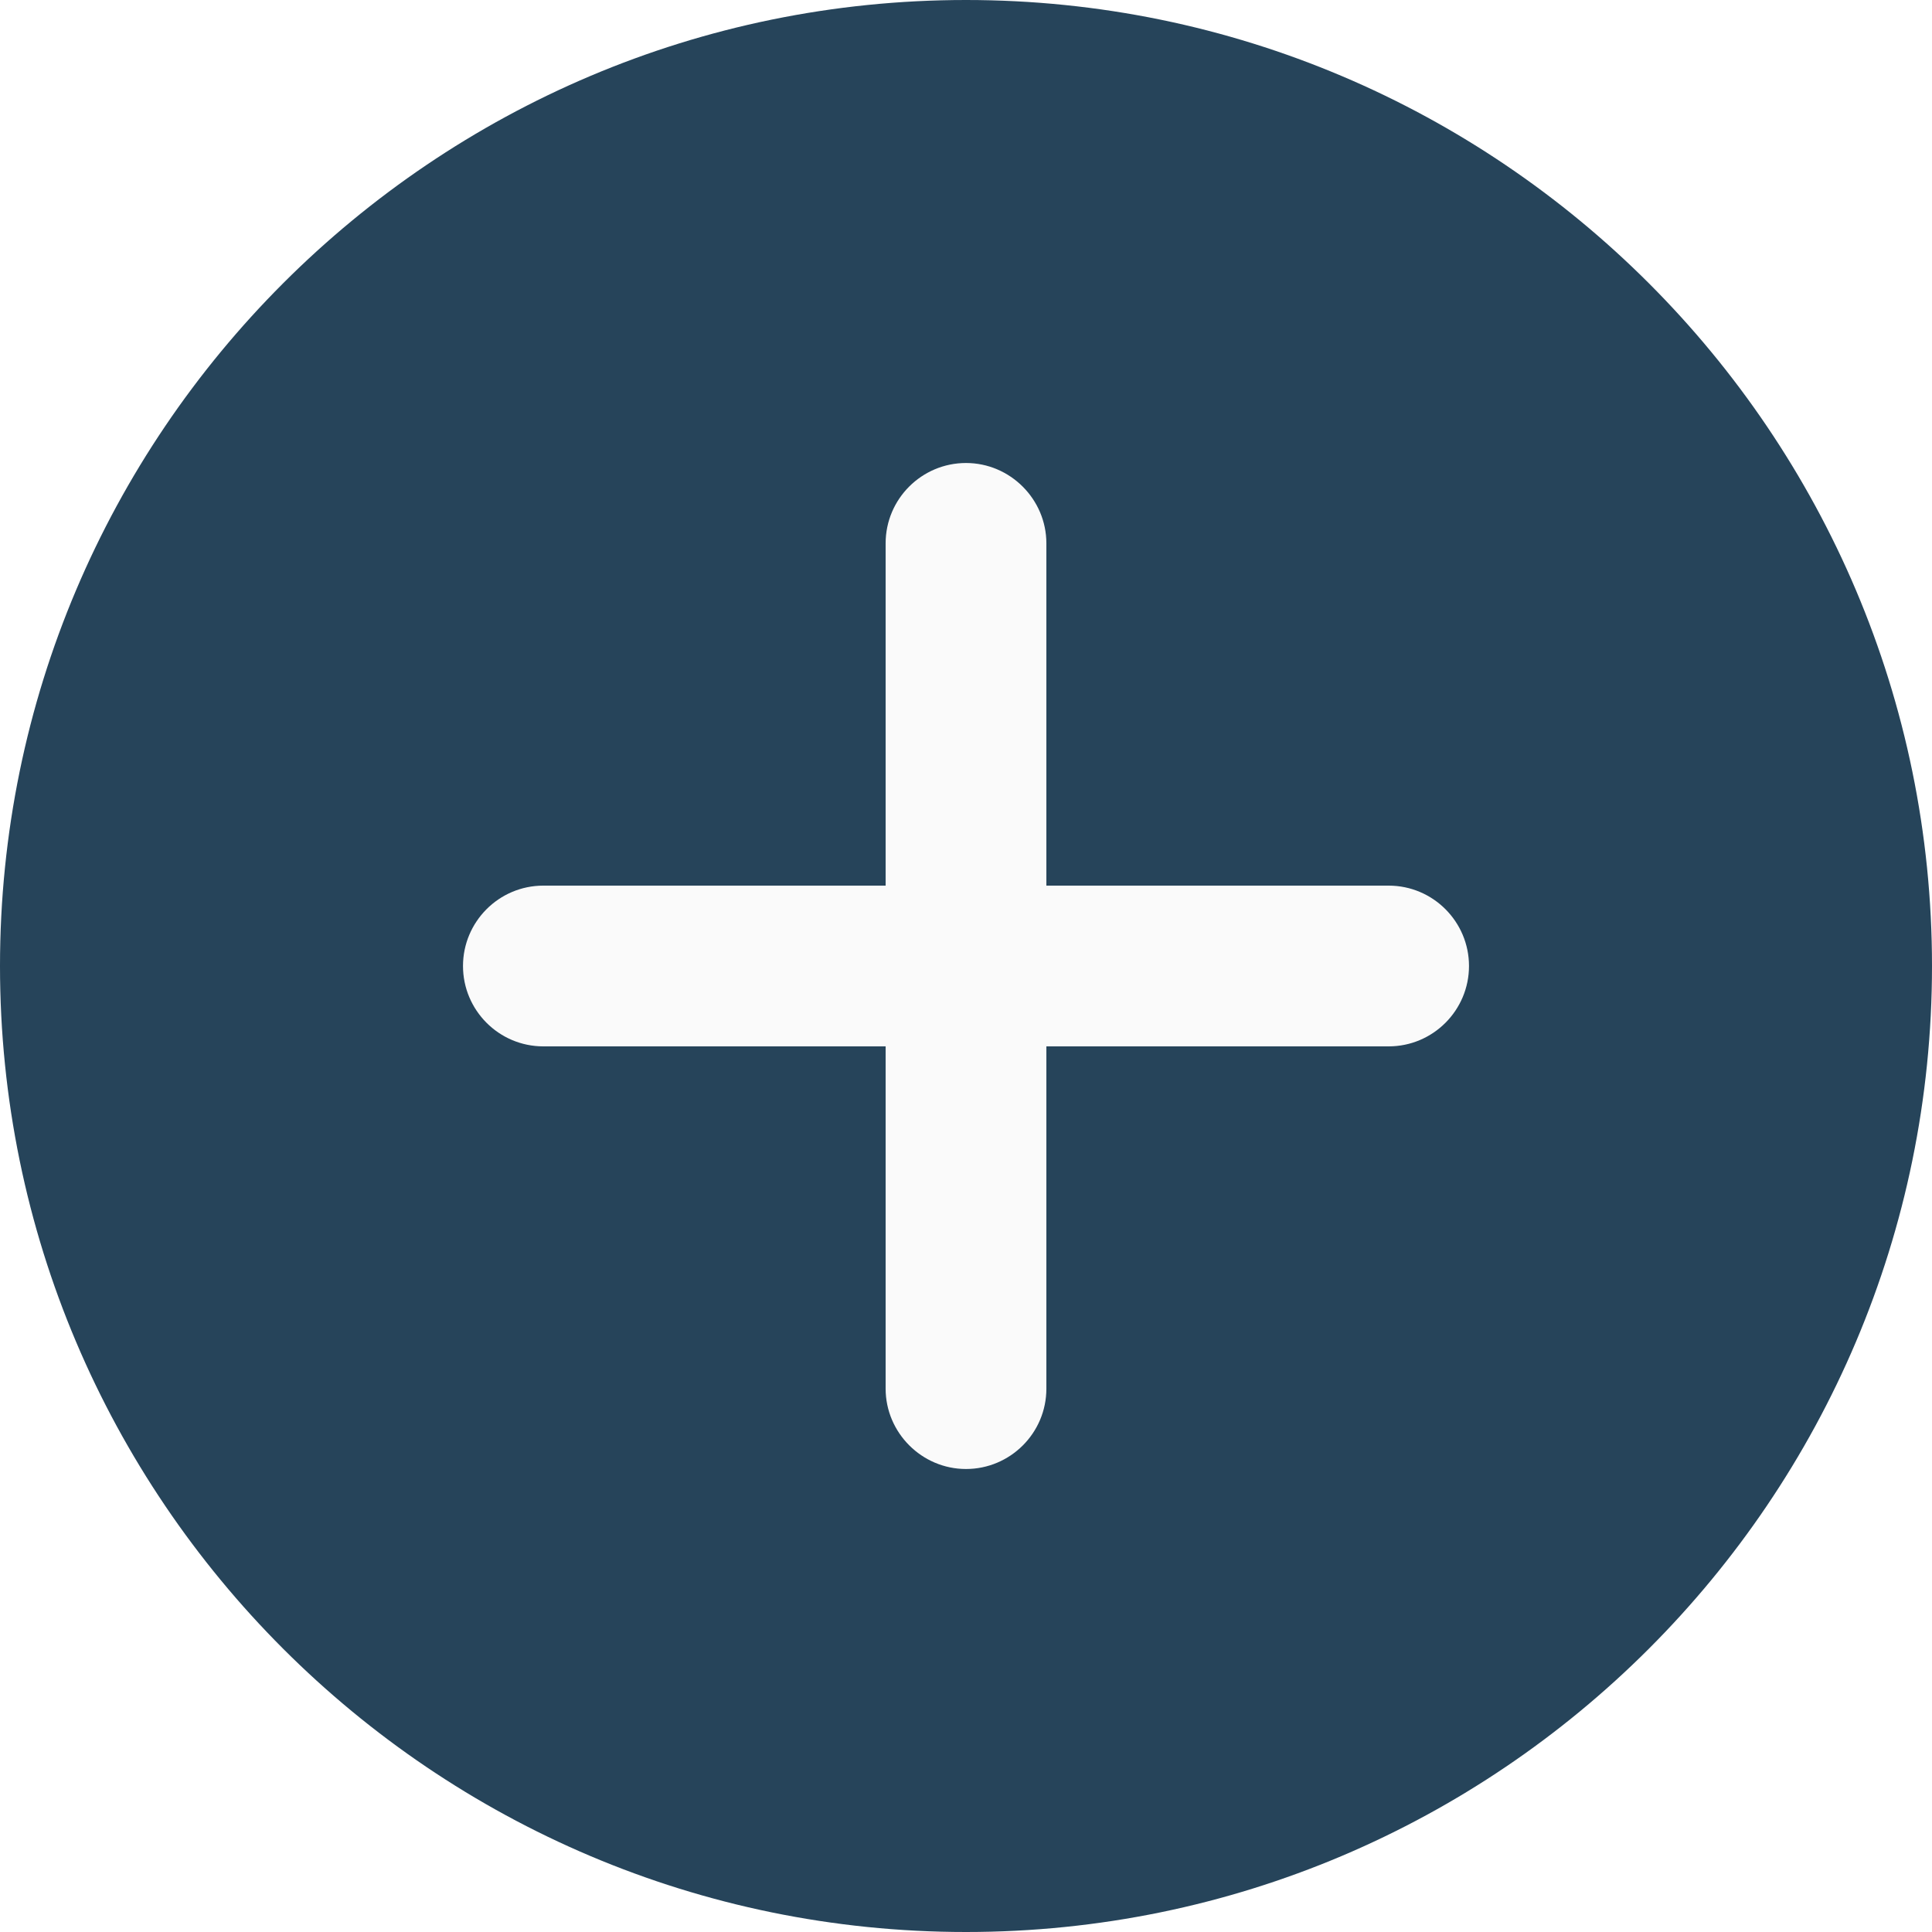
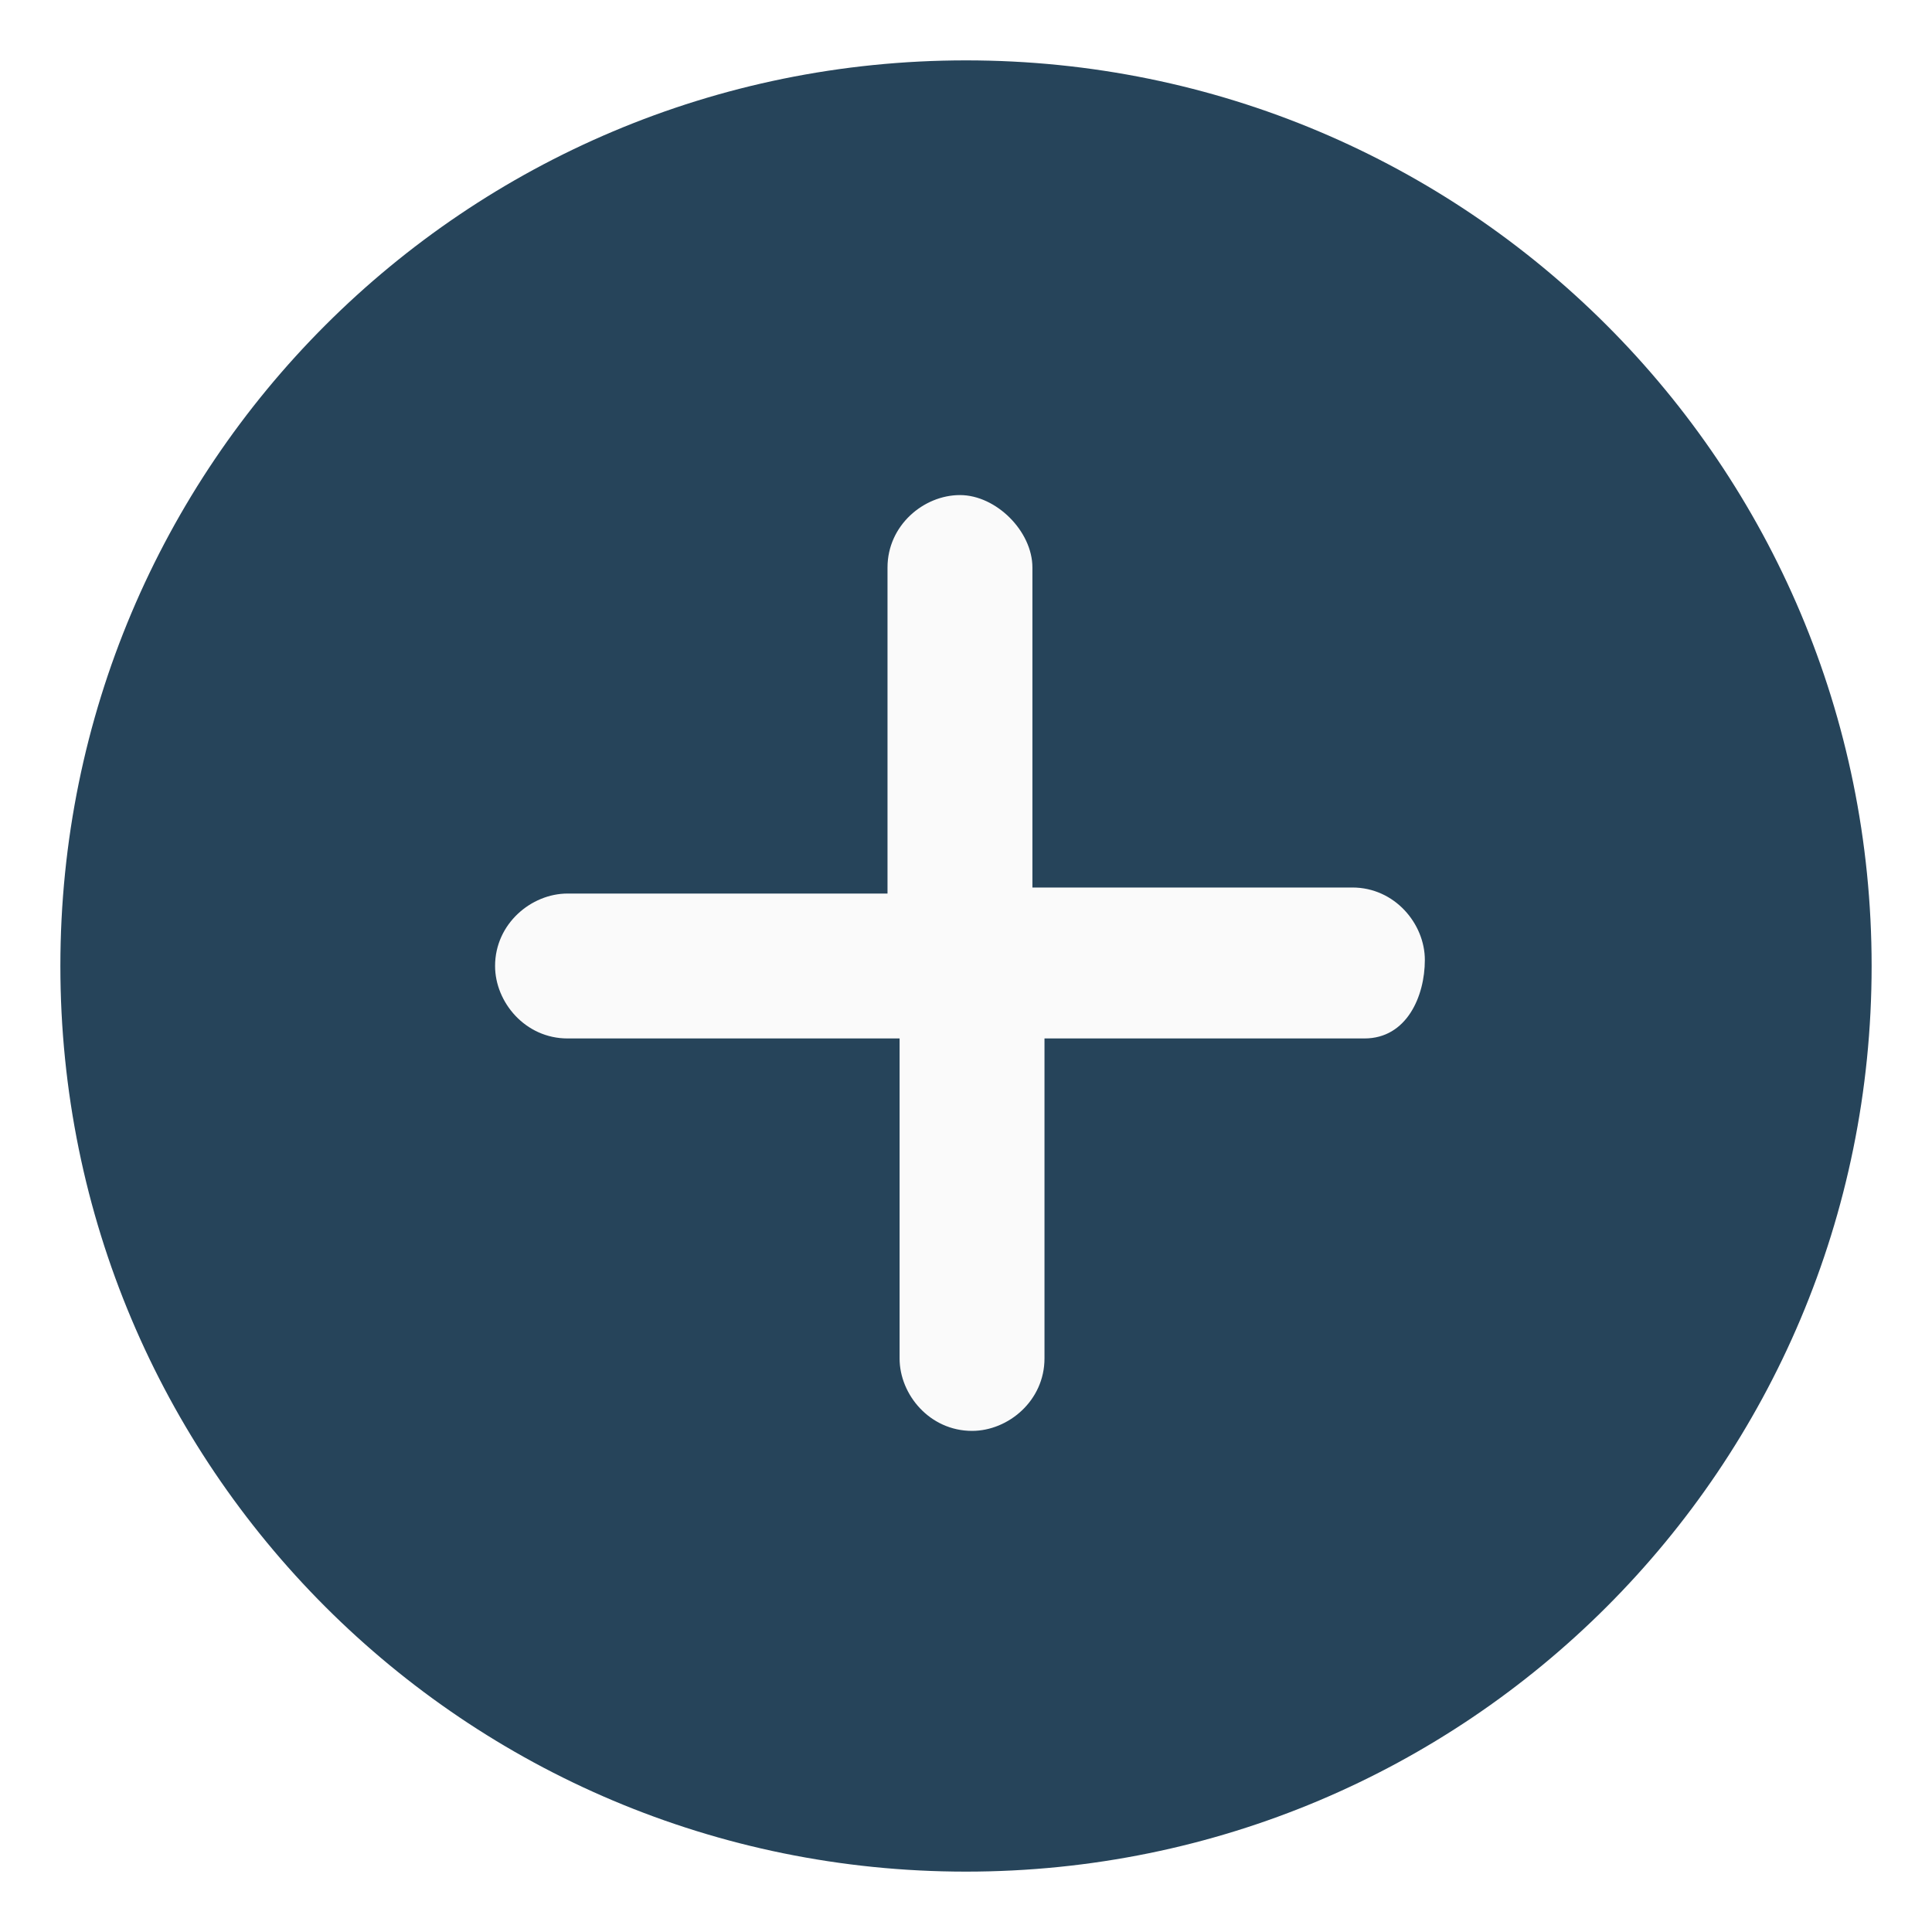
- <svg xmlns="http://www.w3.org/2000/svg" version="1.1" id="Camada_1" x="0px" y="0px" viewBox="0 0 512 512" style="enable-background:new 0 0 512 512;" xml:space="preserve">
+ <svg xmlns="http://www.w3.org/2000/svg" version="1.1" id="Camada_1" x="0px" y="0px" viewBox="0 0 32 32" style="enable-background:new 0 0 32 32;" xml:space="preserve">
  <style type="text/css">
	.st0{fill:#26445A;}
	.st1{fill:#FAFAFA;}
</style>
-   <path class="st0" d="M256,0C114.8,0,0,114.8,0,256s114.8,256,256,256s256-114.8,256-256S397.2,0,256,0z" />
-   <path class="st1" d="M368,277.3h-90.7V368c0,11.8-9.6,21.3-21.3,21.3s-21.3-9.6-21.3-21.3v-90.7H144c-11.8,0-21.3-9.6-21.3-21.3  c0-11.7,9.5-21.3,21.3-21.3h90.7V144c0-11.8,9.6-21.3,21.3-21.3s21.3,9.6,21.3,21.3v90.7H368c11.8,0,21.3,9.6,21.3,21.3  C389.3,267.7,379.8,277.3,368,277.3z" />
+   <g>
+     <path class="st0" d="M16,1C7.7,1,1,7.7,1,16s6.7,15,15,15s15-6.7,15-15S24.3,1,16,1z" />
+     <path class="st1" d="M22.6,17.2h-5.3v5.3c0,0.7-0.6,1.2-1.2,1.2c-0.7,0-1.2-0.6-1.2-1.2v-5.3H9.4c-0.7,0-1.2-0.6-1.2-1.2   c0-0.7,0.6-1.2,1.2-1.2h5.3V9.4c0-0.7,0.6-1.2,1.2-1.2s1.2,0.6,1.2,1.2v5.3h5.3c0.7,0,1.2,0.6,1.2,1.2S23.3,17.2,22.6,17.2z" />
+   </g>
</svg>
